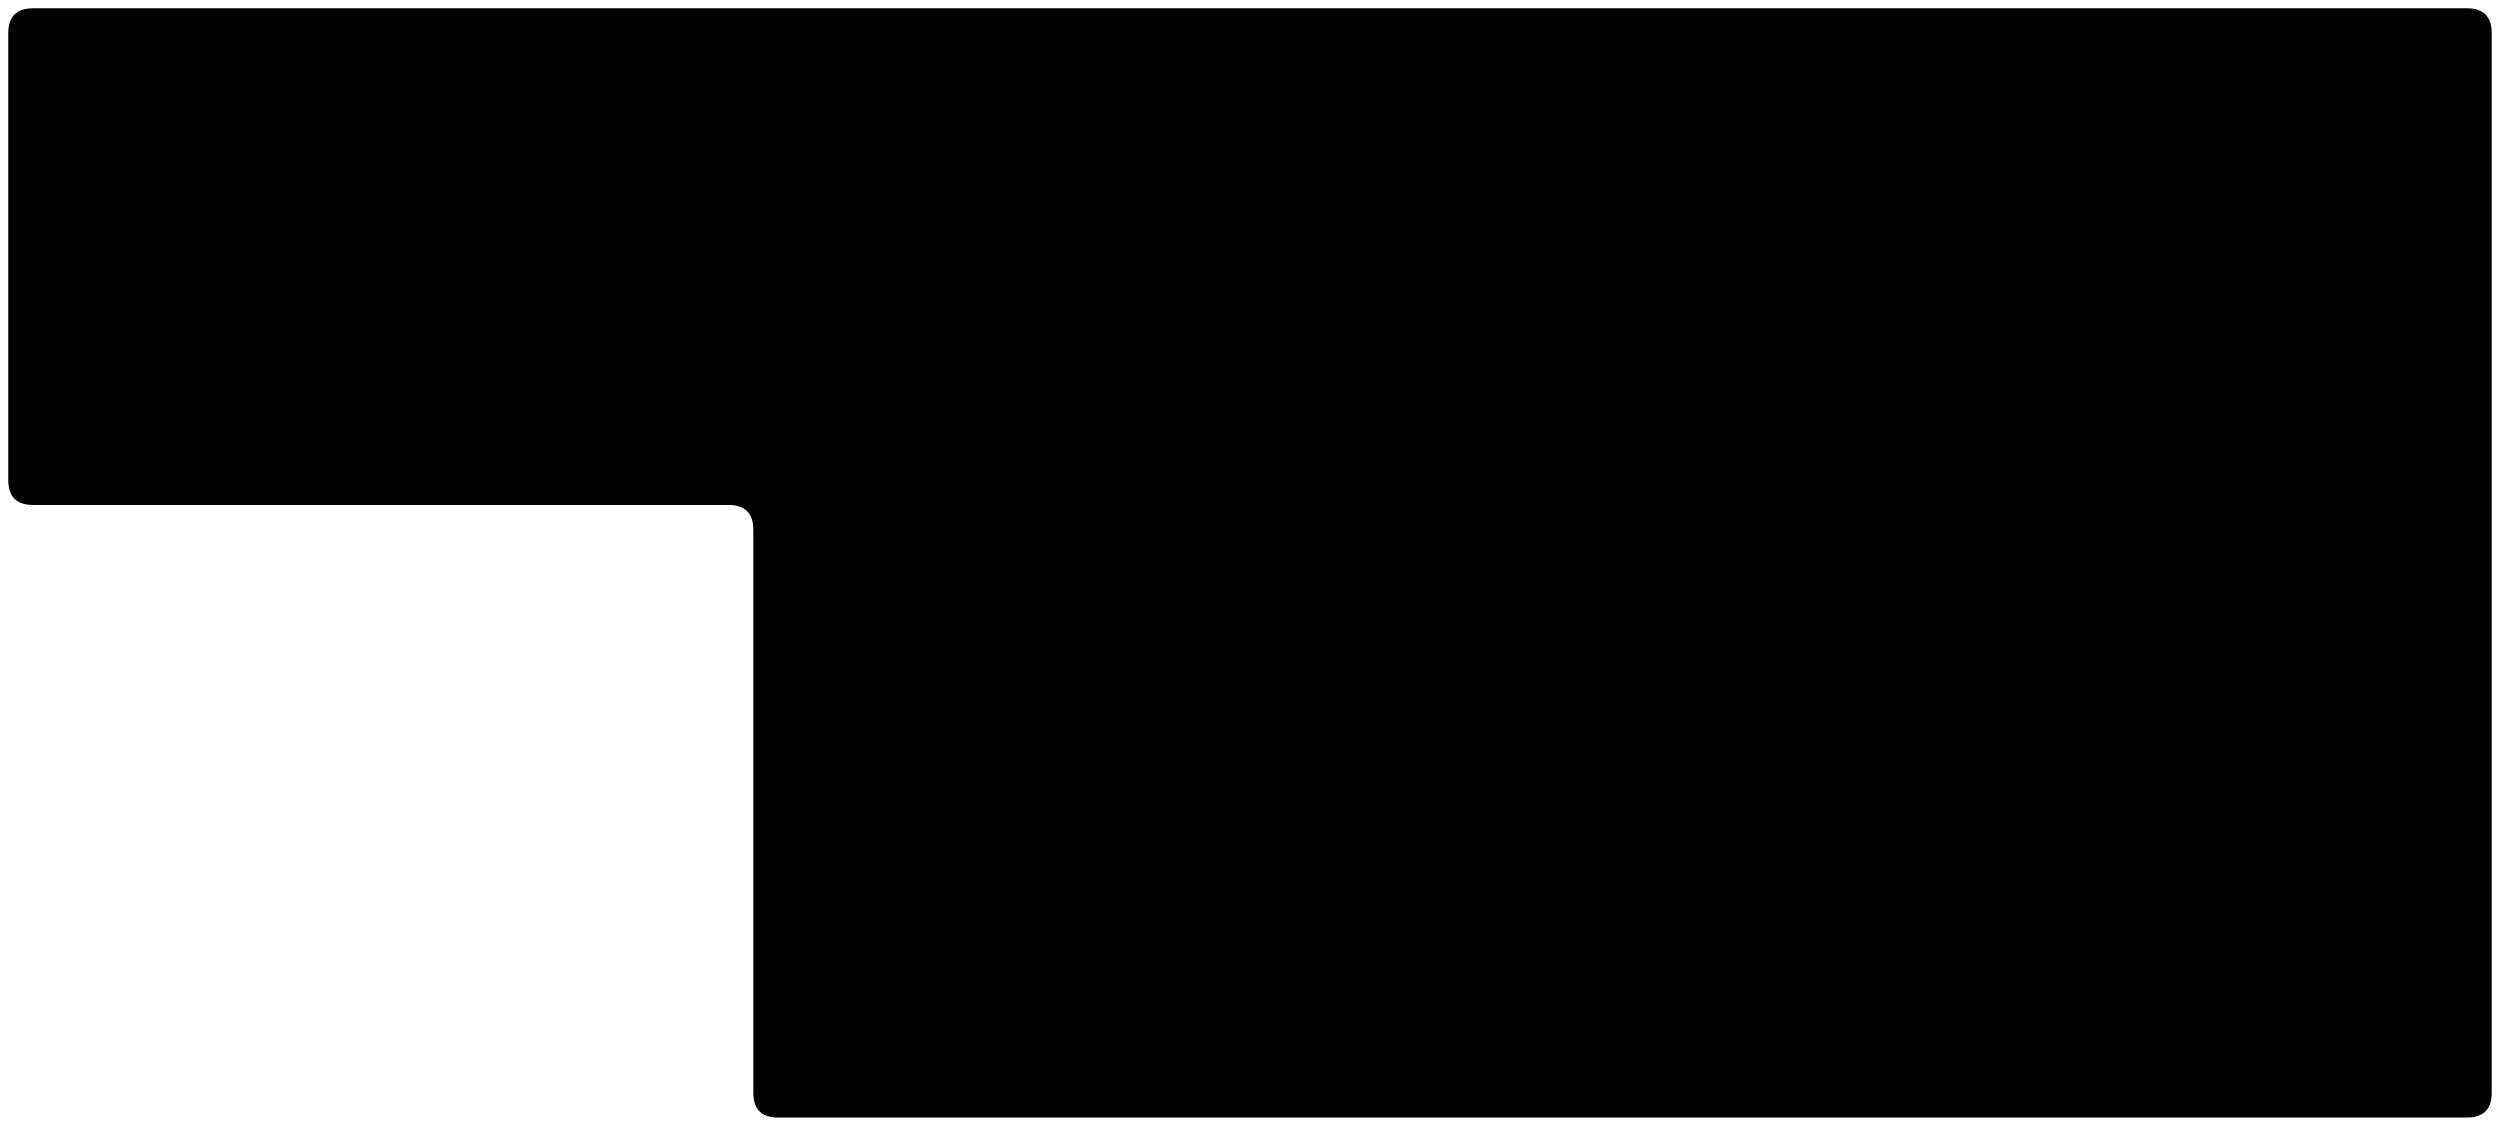
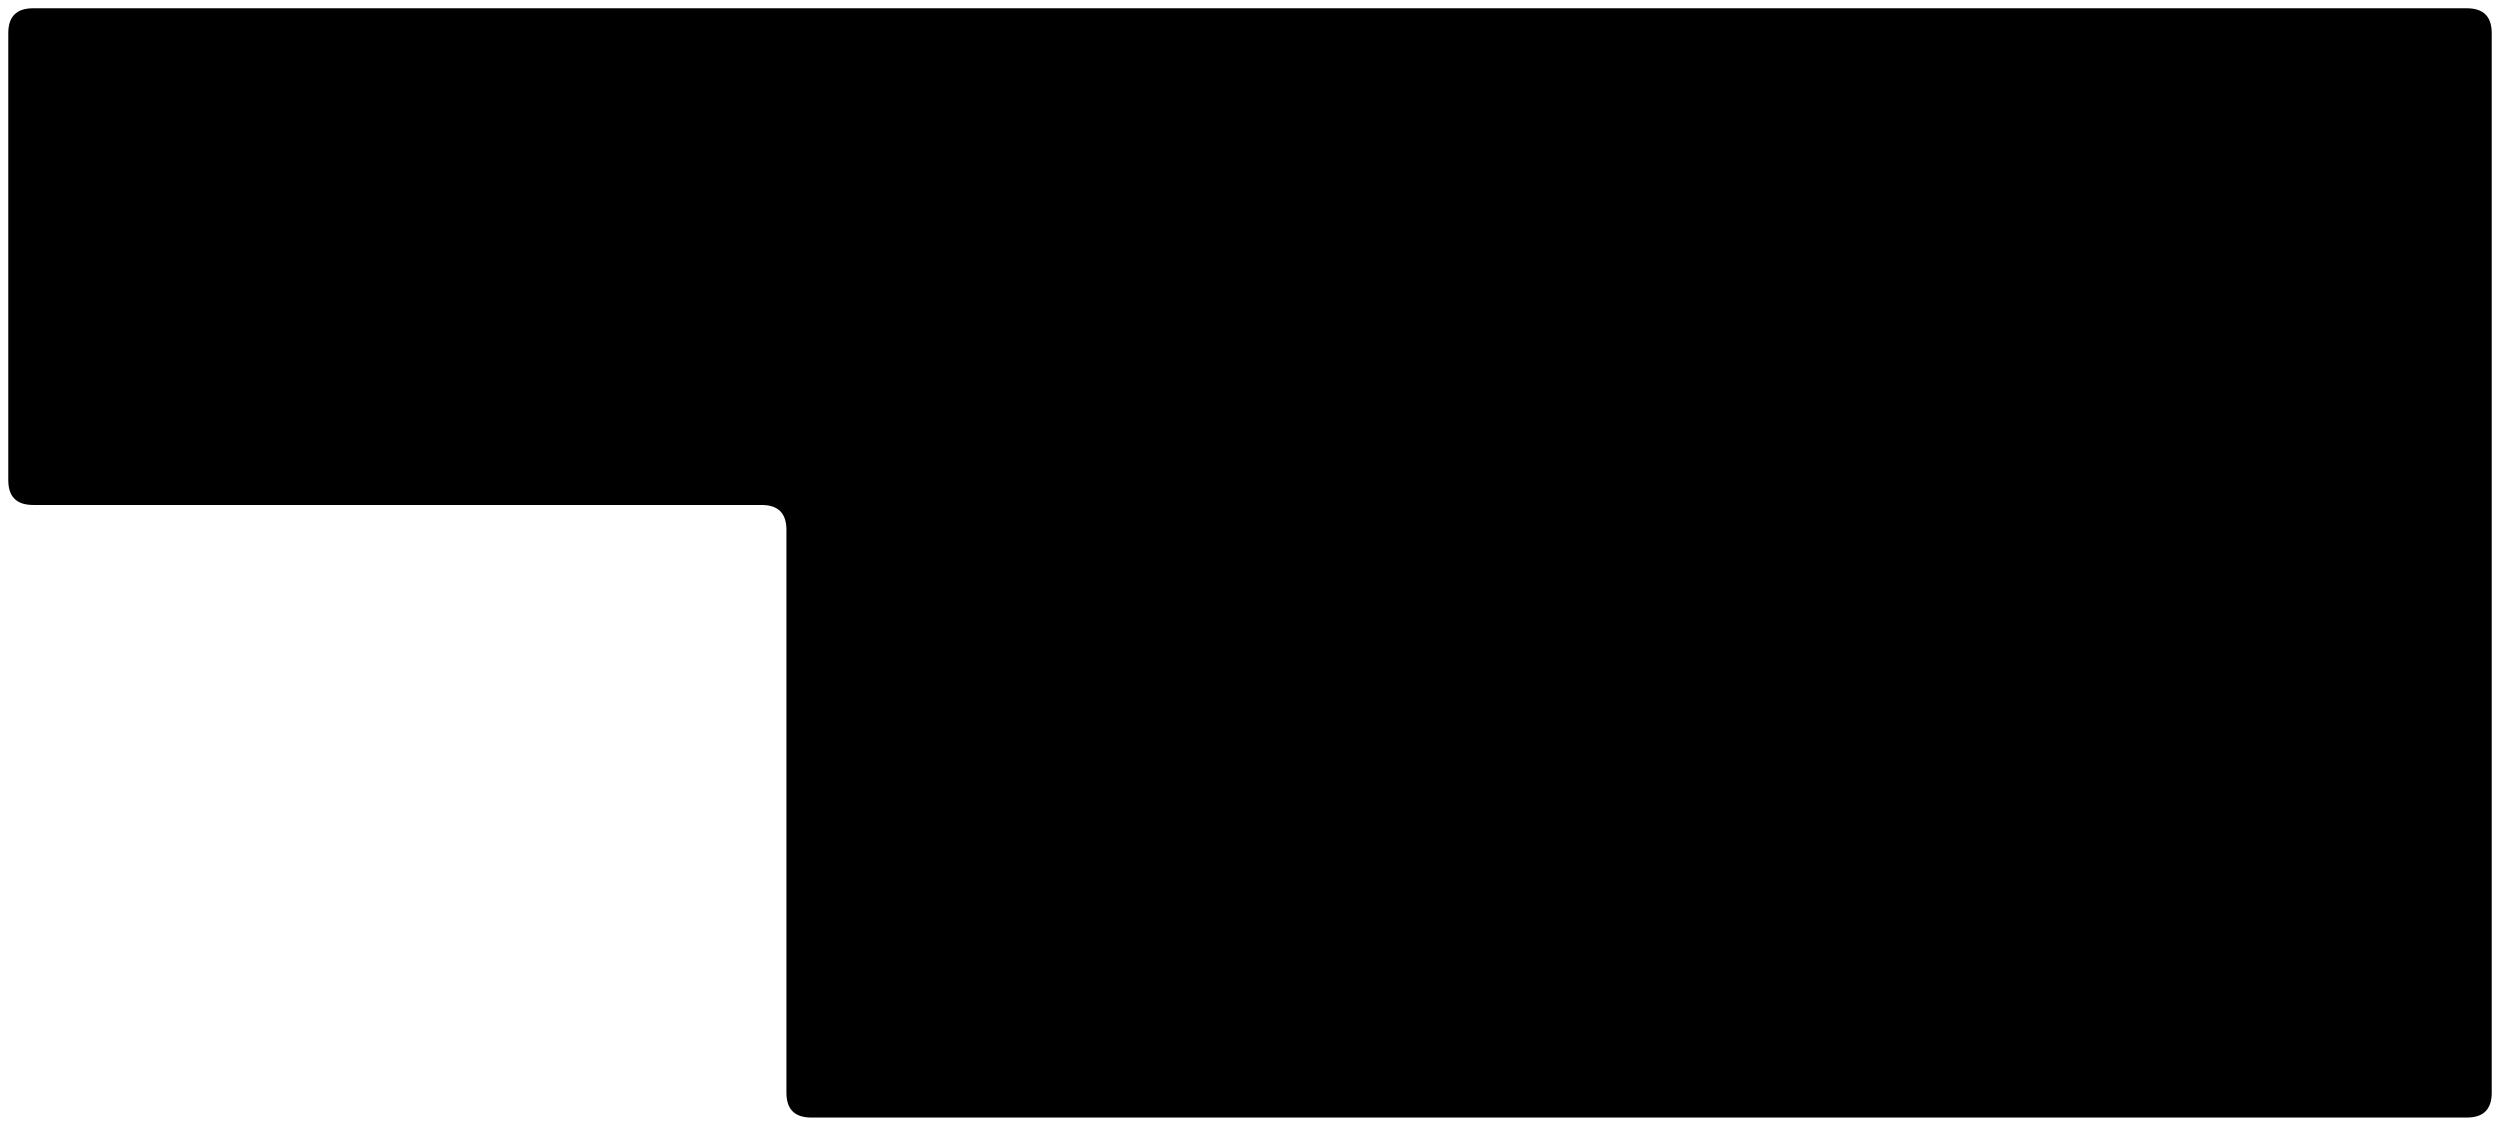
<svg xmlns="http://www.w3.org/2000/svg" id="moj-svg" width="100%" height="670" viewBox="-5 -5 1510 680" preserveAspectRatio="none" style="overflow: visible;">
-   <path id="path-ksztalt" d="       M 15 0        H 1485        Q 1500 0 1500 15        V 655        Q 1500 670 1485 670        H 465        Q 450 670 450 655        V 315        Q 450 300 435 300        H 15        Q 0 300 0 285        V 15        Q 0 0 15 0        Z" fill="black" stroke-width="3" />
+   <path id="path-ksztalt" d="     M 15 0      H 1485      Q 1500 0 1500 15      V 655      Q 1500 670 1485 670      H 485      Q 470 670 470 655      V 315      Q 470 300 455 300      H 15      Q 0 300 0 285      V 15      Q 0 0 15 0      Z" fill="black" stroke-width="3" />
</svg>
